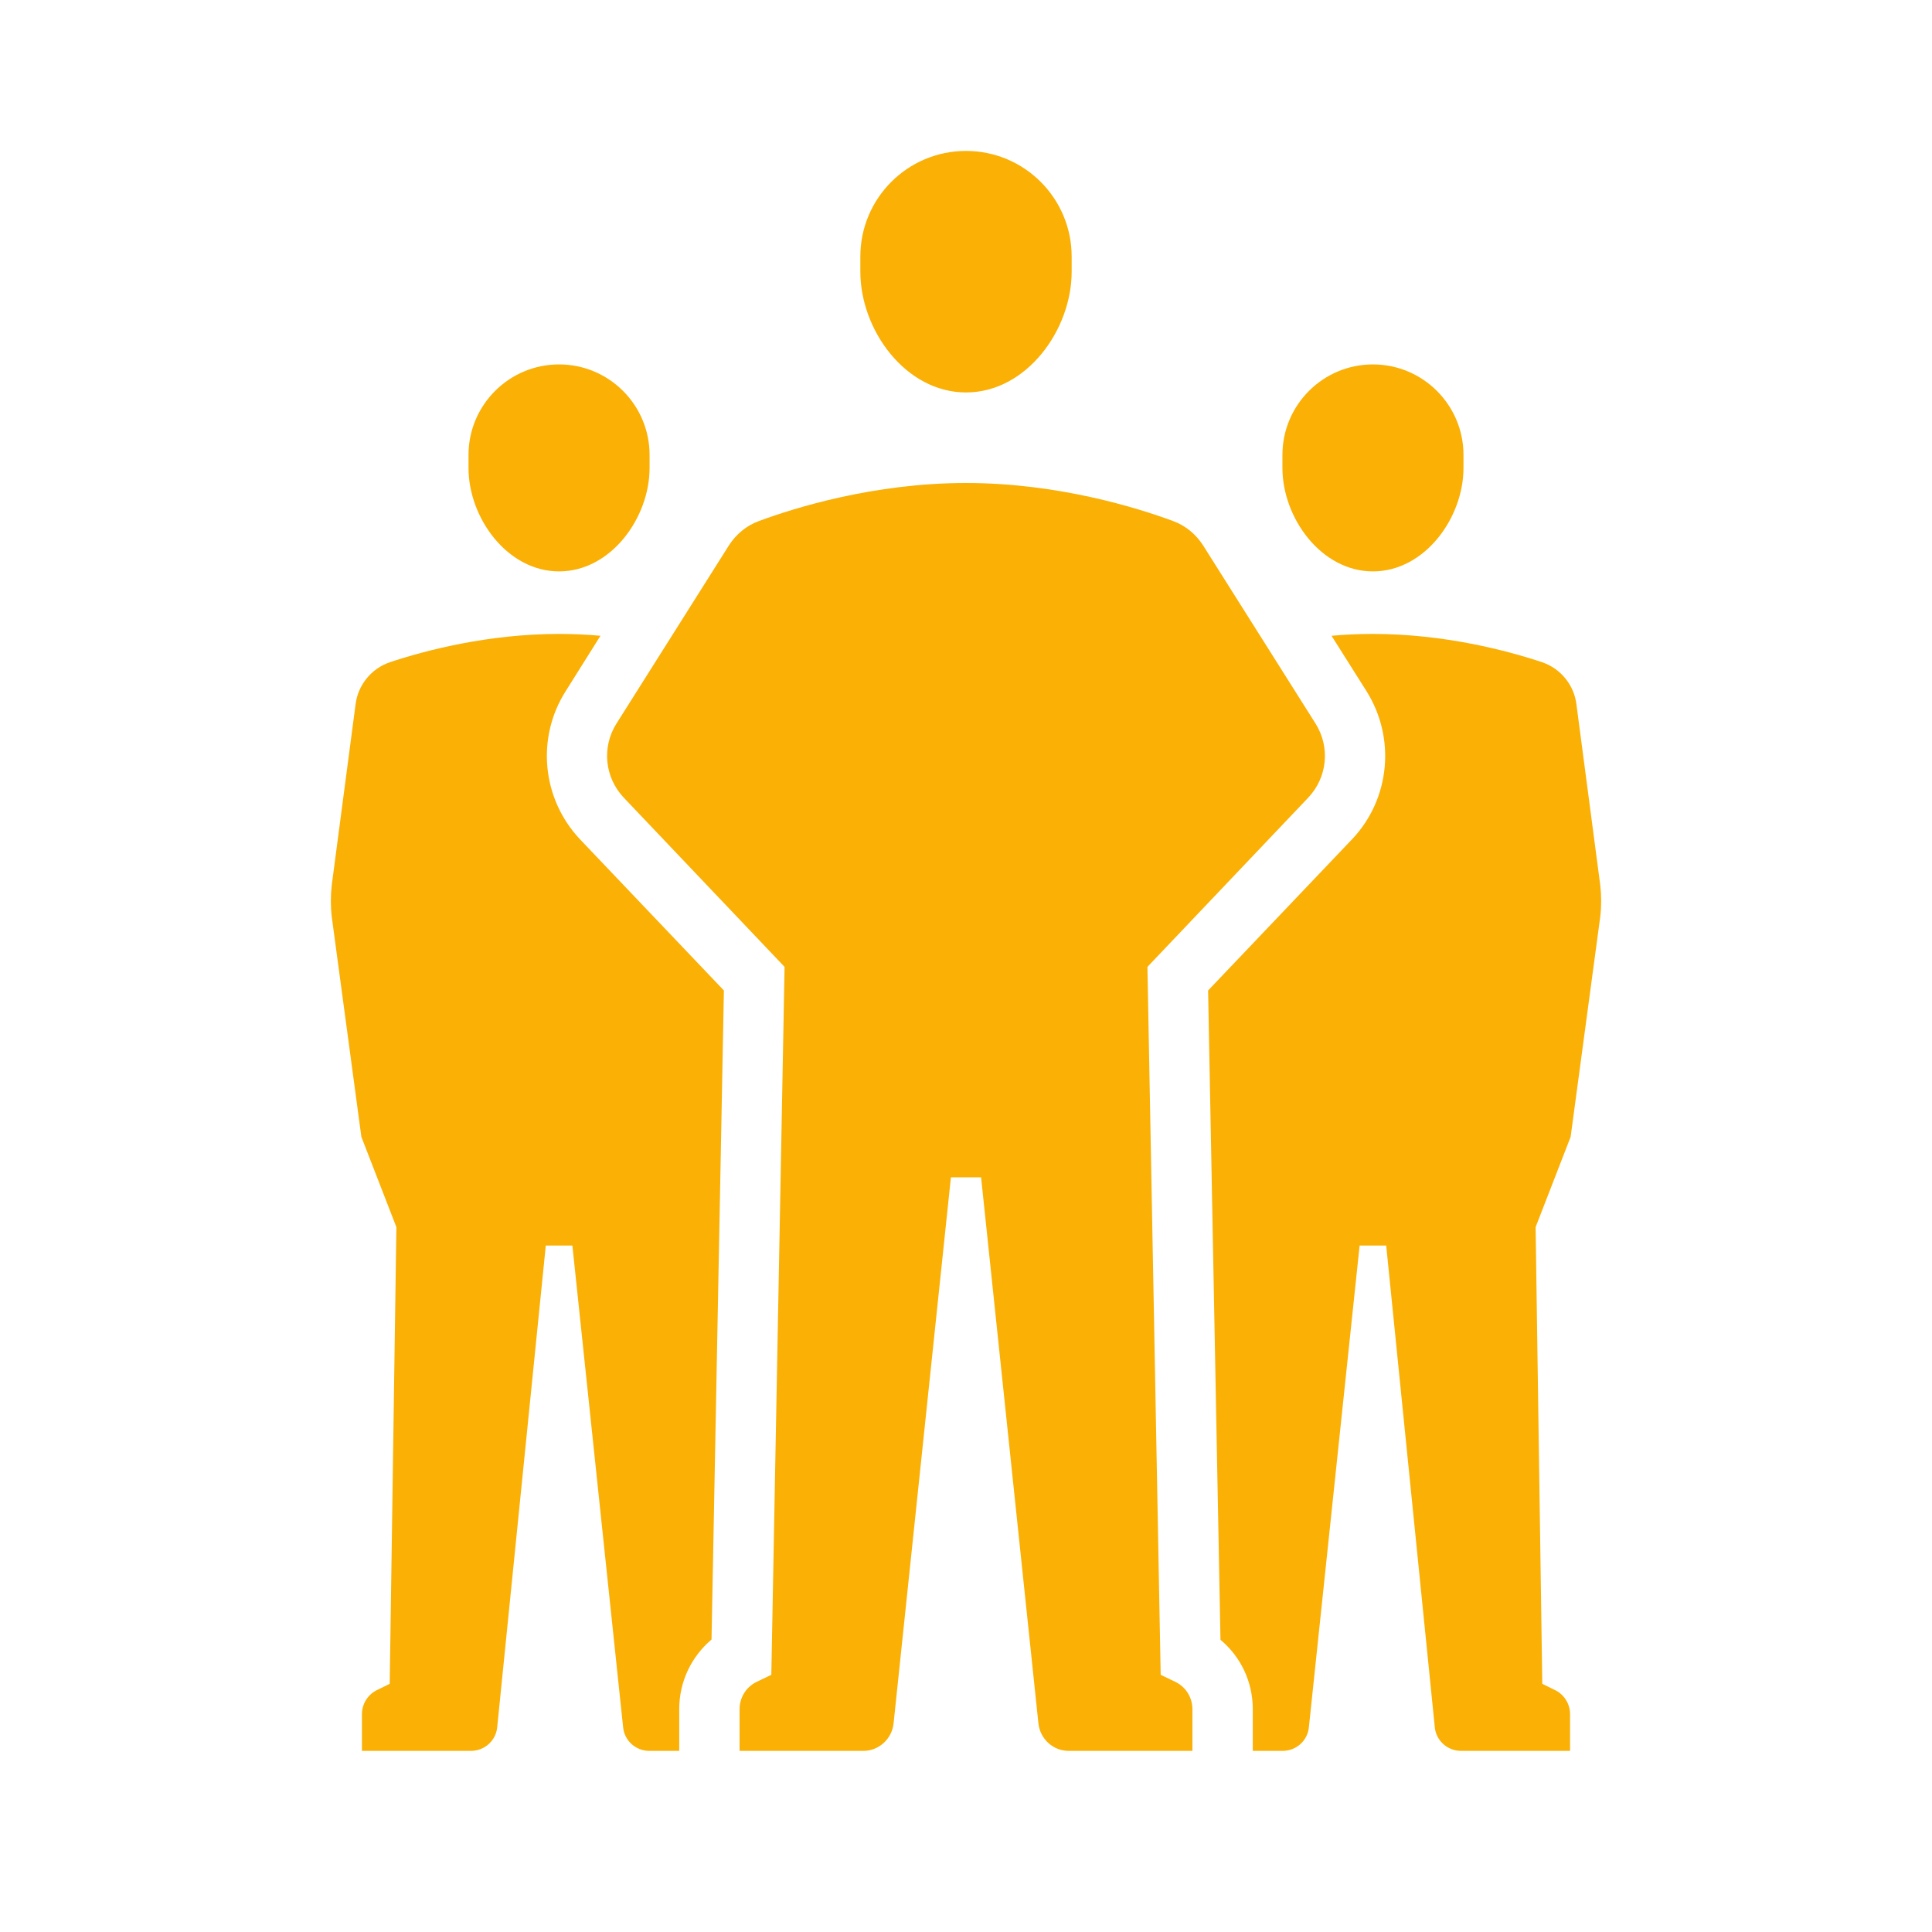
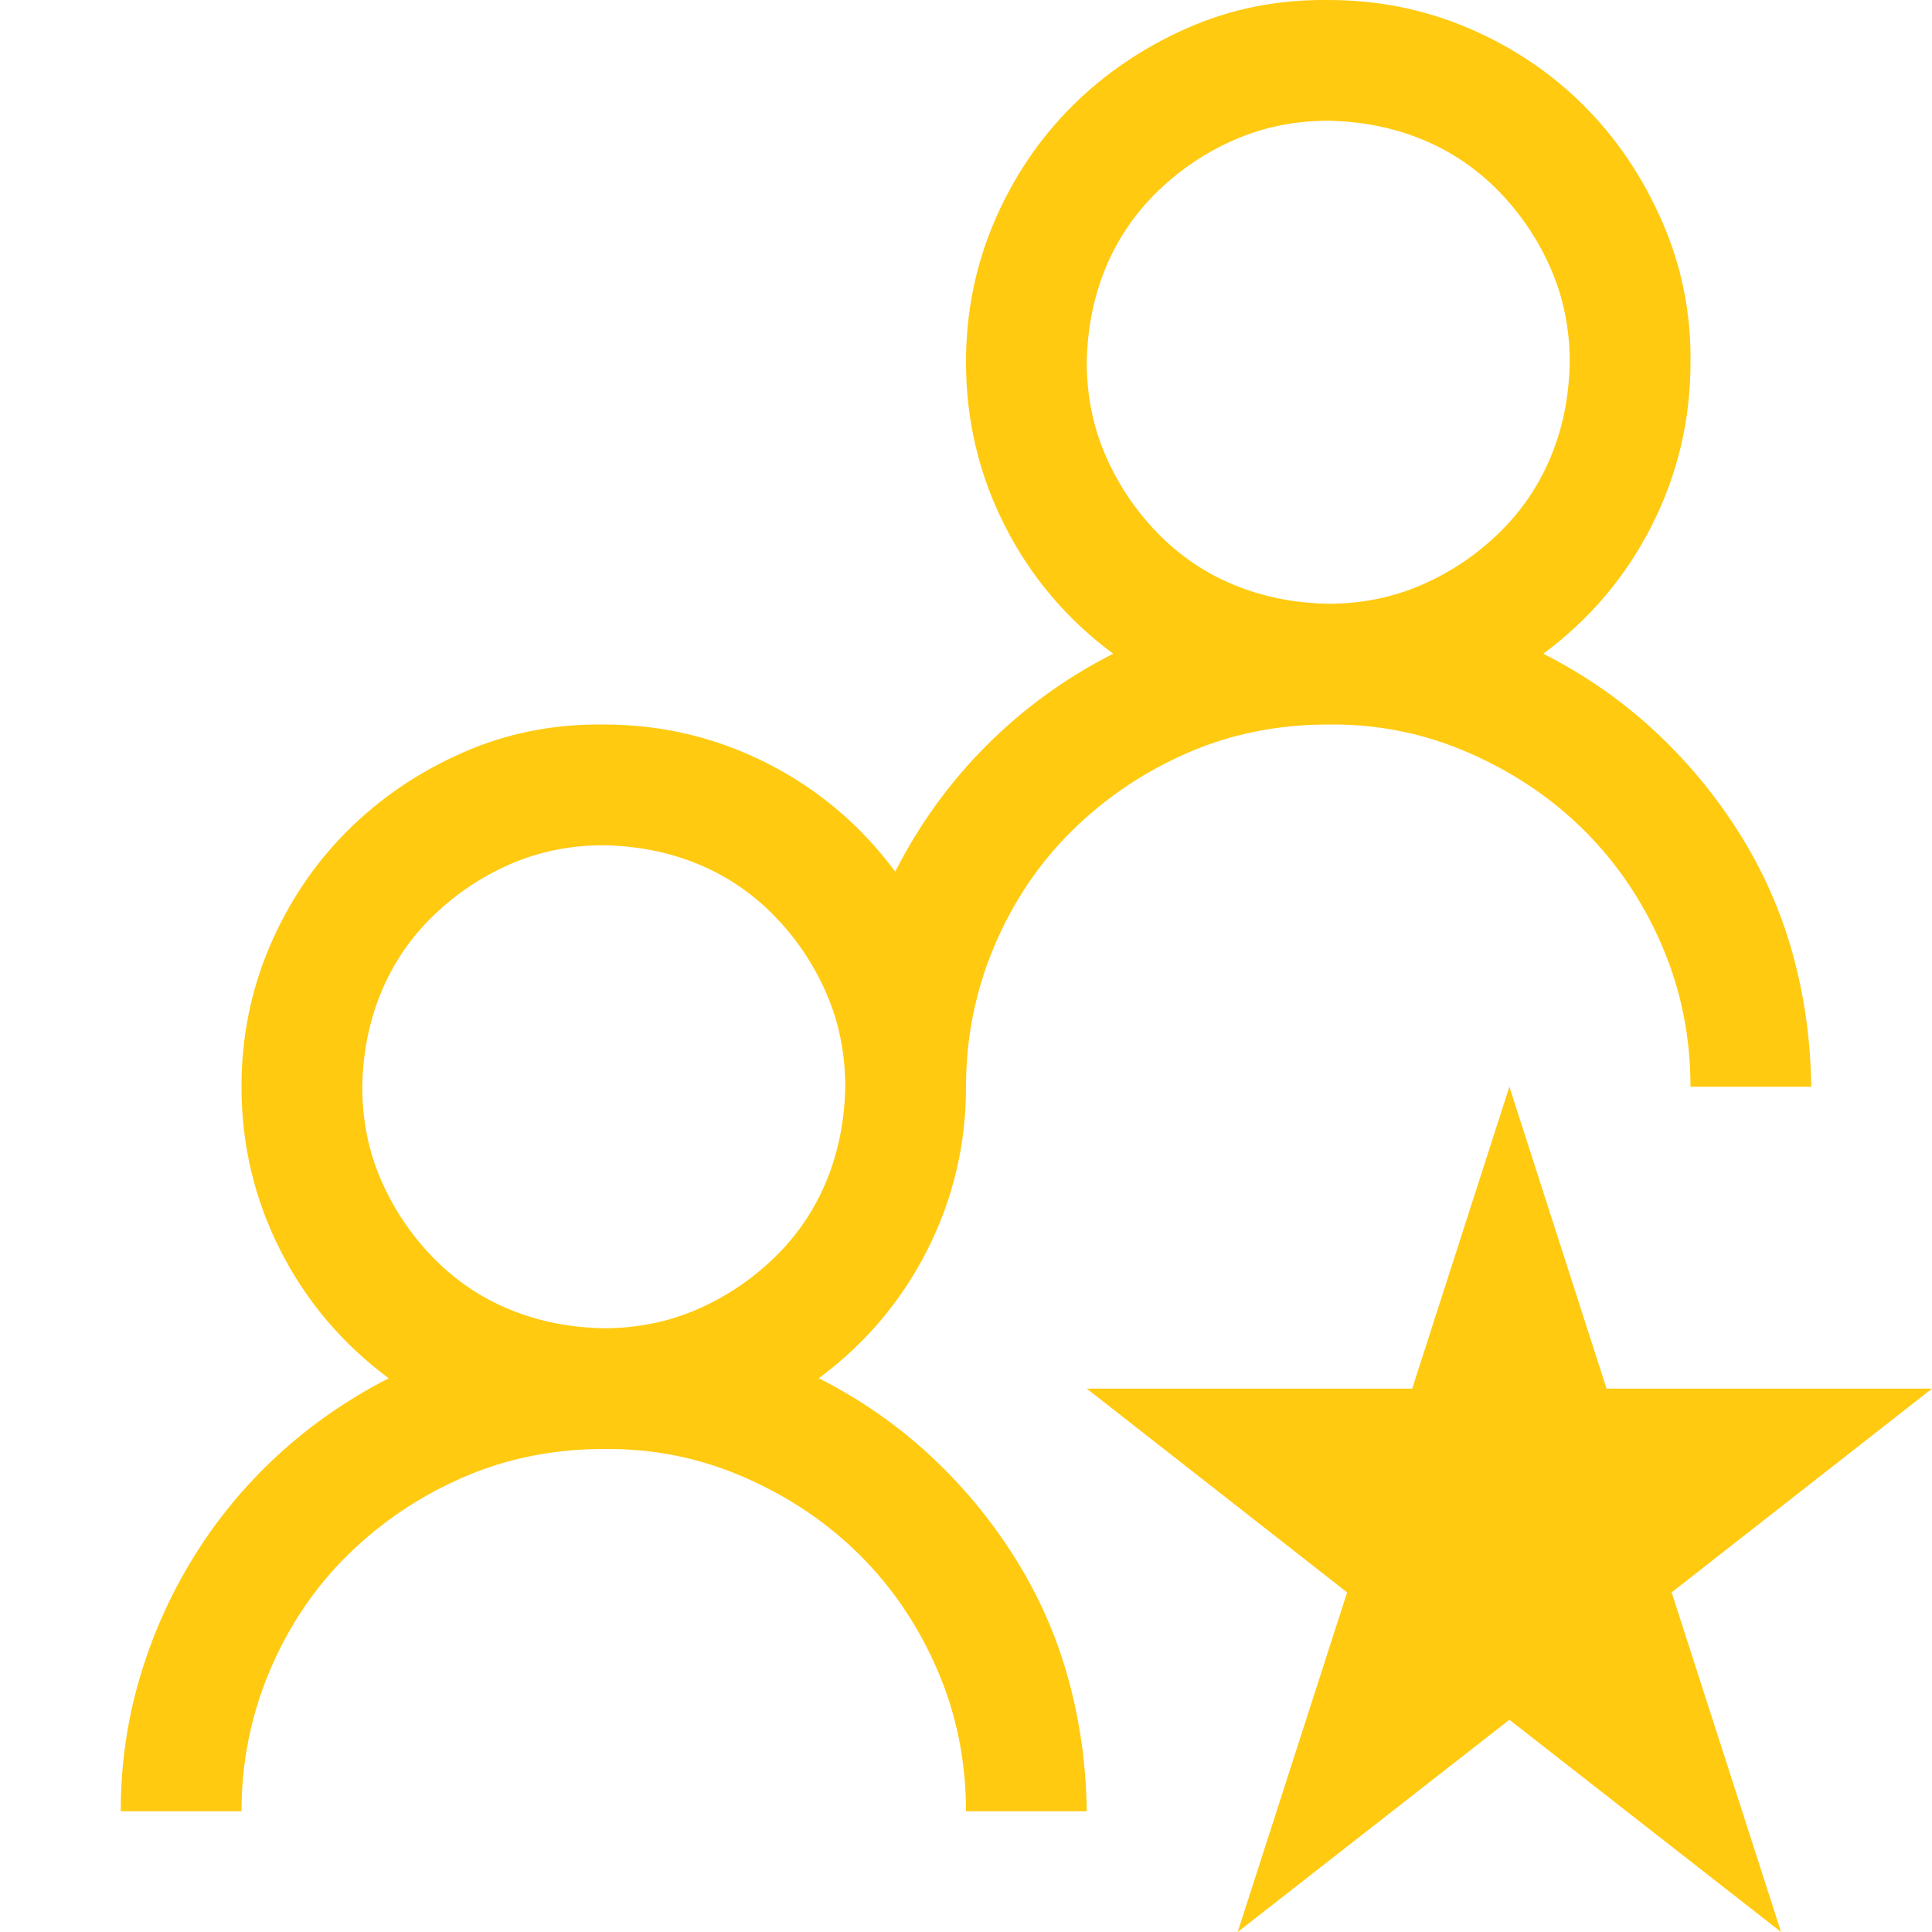
- <svg xmlns="http://www.w3.org/2000/svg" fill="#FAB005" viewBox="0 0 64 64" width="64px" height="64px">
-   <path d="M 32 5 C 30.067 5 28.5 6.567 28.5 8.5 L 28.5 9 C 28.5 10.933 30 13 32 13 C 34 13 35.5 10.933 35.5 9 L 35.5 8.5 C 35.5 6.567 33.933 5 32 5 z M 18.52 12.072 C 16.864 12.072 15.52 13.416 15.52 15.072 L 15.52 15.5 C 15.52 17.156 16.806 18.928 18.52 18.928 C 20.234 18.928 21.518 17.156 21.518 15.5 L 21.518 15.072 C 21.518 13.416 20.176 12.072 18.52 12.072 z M 45.48 12.072 C 43.824 12.072 42.482 13.416 42.482 15.072 L 42.482 15.5 C 42.482 17.156 43.766 18.928 45.48 18.928 C 47.194 18.928 48.48 17.157 48.48 15.5 L 48.48 15.072 C 48.48 13.416 47.136 12.072 45.48 12.072 z M 32 16 C 28.94 16 26.301 16.83 25.141 17.26 C 24.731 17.41 24.39 17.691 24.15 18.061 L 20.42 23.971 C 19.93 24.751 20.03 25.75 20.66 26.42 L 25.99 32.029 L 25.551 55.48 L 25.051 55.721 C 24.711 55.891 24.5 56.239 24.5 56.619 L 24.5 58 L 28.6 58 C 29.11 58 29.54 57.61 29.6 57.1 L 31.5 39 L 32.5 39 L 34.4 57.1 C 34.46 57.61 34.89 58 35.4 58 L 39.5 58 L 39.5 56.619 C 39.5 56.239 39.289 55.891 38.949 55.721 L 38.449 55.48 L 38.01 32.029 L 43.34 26.42 C 43.97 25.75 44.07 24.751 43.58 23.971 L 39.85 18.061 C 39.61 17.691 39.269 17.41 38.859 17.26 C 37.699 16.83 35.06 16 32 16 z M 18.52 21 C 16.16 21 14.08 21.549 12.91 21.939 C 12.3 22.149 11.859 22.69 11.779 23.33 L 10.99 29.32 C 10.95 29.67 10.95 30.029 10.99 30.369 L 11.971 37.66 L 13.131 40.65 L 12.91 55.779 L 12.48 55.99 C 12.18 56.14 11.99 56.449 11.99 56.779 L 11.99 58 L 15.6 58 C 16.05 58 16.431 57.661 16.471 57.211 L 18.08 41.26 L 18.961 41.26 L 20.641 57.211 C 20.681 57.661 21.06 58 21.51 58 L 22.5 58 L 22.5 56.619 C 22.5 55.709 22.9 54.881 23.57 54.311 L 23.98 32.811 L 19.211 27.801 C 17.951 26.461 17.76 24.45 18.73 22.91 L 19.891 21.061 C 19.451 21.021 18.99 21 18.52 21 z M 45.48 21 C 45.01 21 44.549 21.021 44.109 21.061 L 45.27 22.9 C 46.24 24.45 46.051 26.459 44.801 27.789 L 40.02 32.811 L 40.43 54.32 C 41.11 54.89 41.5 55.719 41.5 56.619 L 41.5 58 L 42.49 58 C 42.94 58 43.319 57.661 43.359 57.211 L 45.039 41.26 L 45.92 41.26 L 47.529 57.211 C 47.569 57.661 47.95 58 48.4 58 L 52.01 58 L 52.01 56.779 C 52.01 56.449 51.82 56.14 51.52 55.99 L 51.09 55.779 L 50.869 40.65 L 52.029 37.66 L 53.01 30.369 C 53.05 30.029 53.05 29.67 53.01 29.32 L 52.221 23.33 C 52.141 22.69 51.7 22.149 51.09 21.939 C 49.92 21.549 47.84 21 45.48 21 z" />
+ <svg xmlns="http://www.w3.org/2000/svg" width="2em" height="2em" viewBox="0 0 2048 2048">
+   <path fill="#ffca10" d="M868 1461q65 33 117 81t90 108t57 128t20 142h-128q0-79-30-149t-82-122t-123-83t-149-30q-80 0-149 30t-122 82t-83 123t-30 149H128q0-73 20-141t57-128t89-108t118-82q-74-55-115-136t-41-173q0-79 30-149t82-122t122-83t150-30q92 0 173 41t136 115q38-75 97-134t134-97q-74-55-115-136t-41-173q0-79 30-149t82-122t122-83t150-30q79 0 149 30t122 82t83 123t30 149q0 92-41 173t-115 136q65 33 117 81t90 108t57 128t20 142h-128q0-79-30-149t-82-122t-123-83t-149-30q-80 0-149 30t-122 82t-83 123t-30 149q0 92-41 173t-115 136m284-1077q0 53 20 99t55 82t81 55t100 20q53 0 99-20t82-55t55-81t20-100q0-53-20-99t-55-82t-81-55t-100-20q-53 0-99 20t-82 55t-55 81t-20 100m-768 768q0 53 20 99t55 82t81 55t100 20q53 0 99-20t82-55t55-81t20-100q0-53-20-99t-55-82t-81-55t-100-20q-53 0-99 20t-82 55t-55 81t-20 100m1504 896l-288-225l-288 225l116-360l-276-216h345l103-320l103 320h345l-276 216z" />
</svg>
